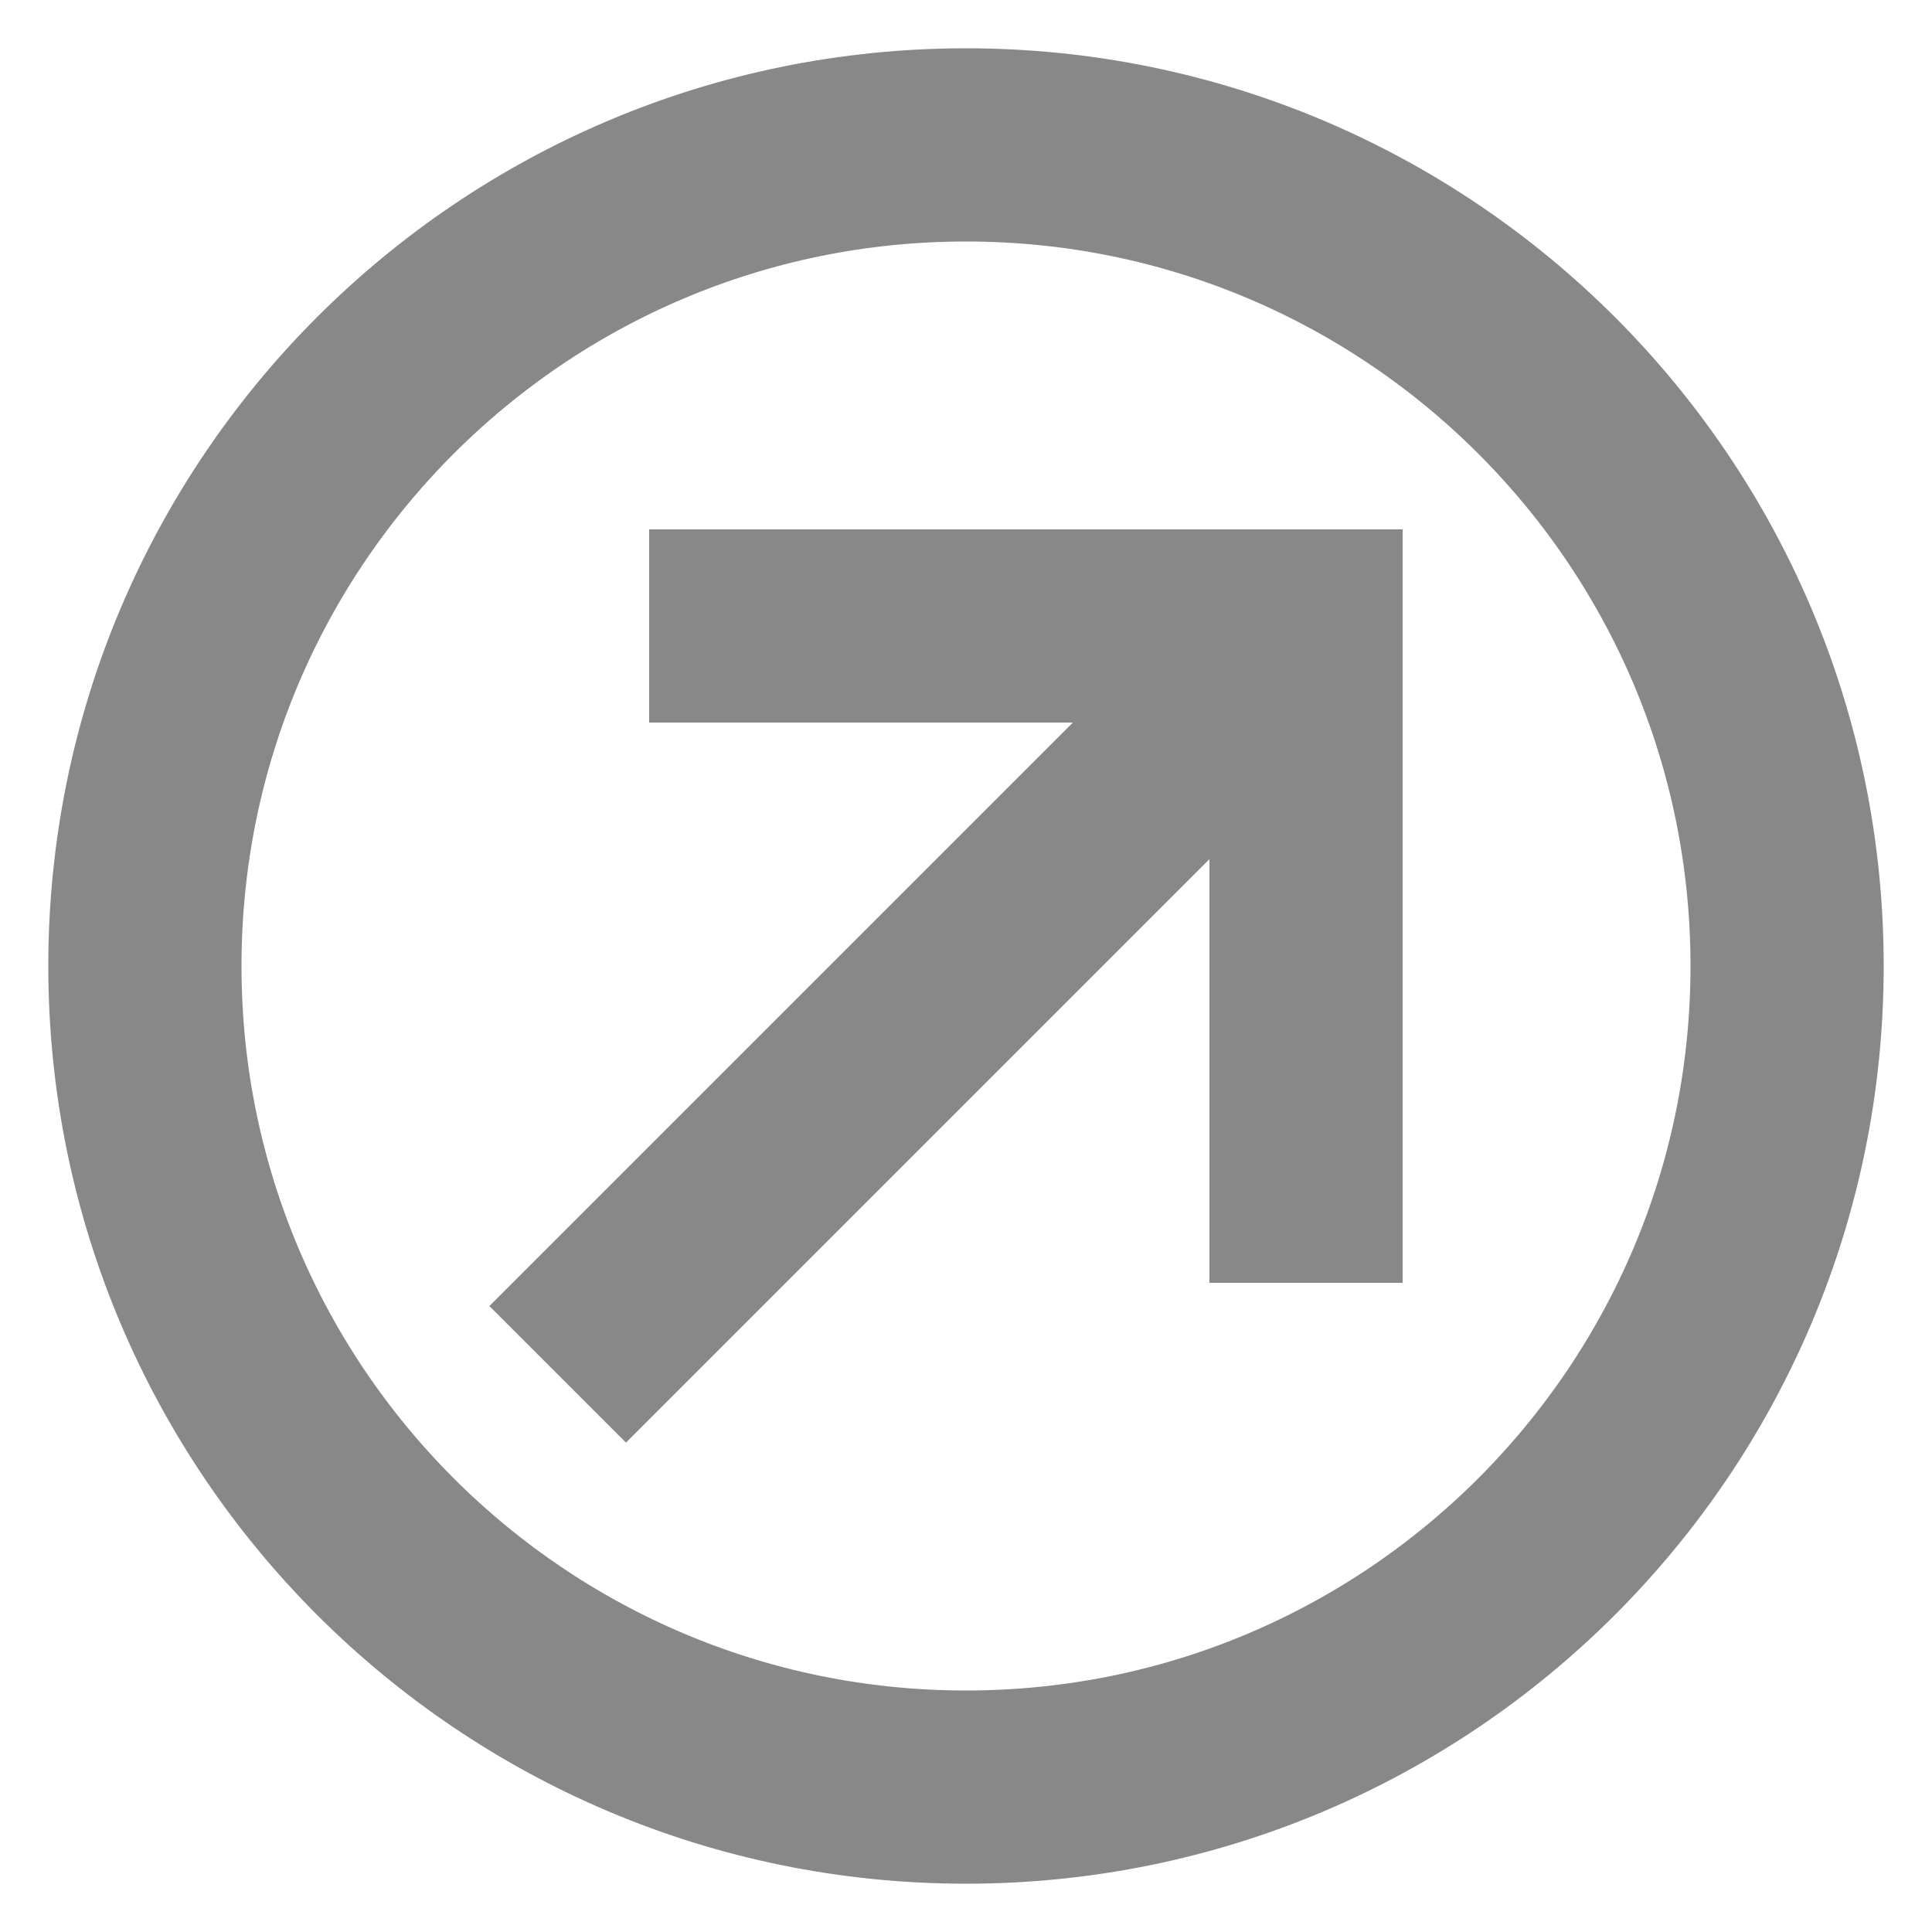
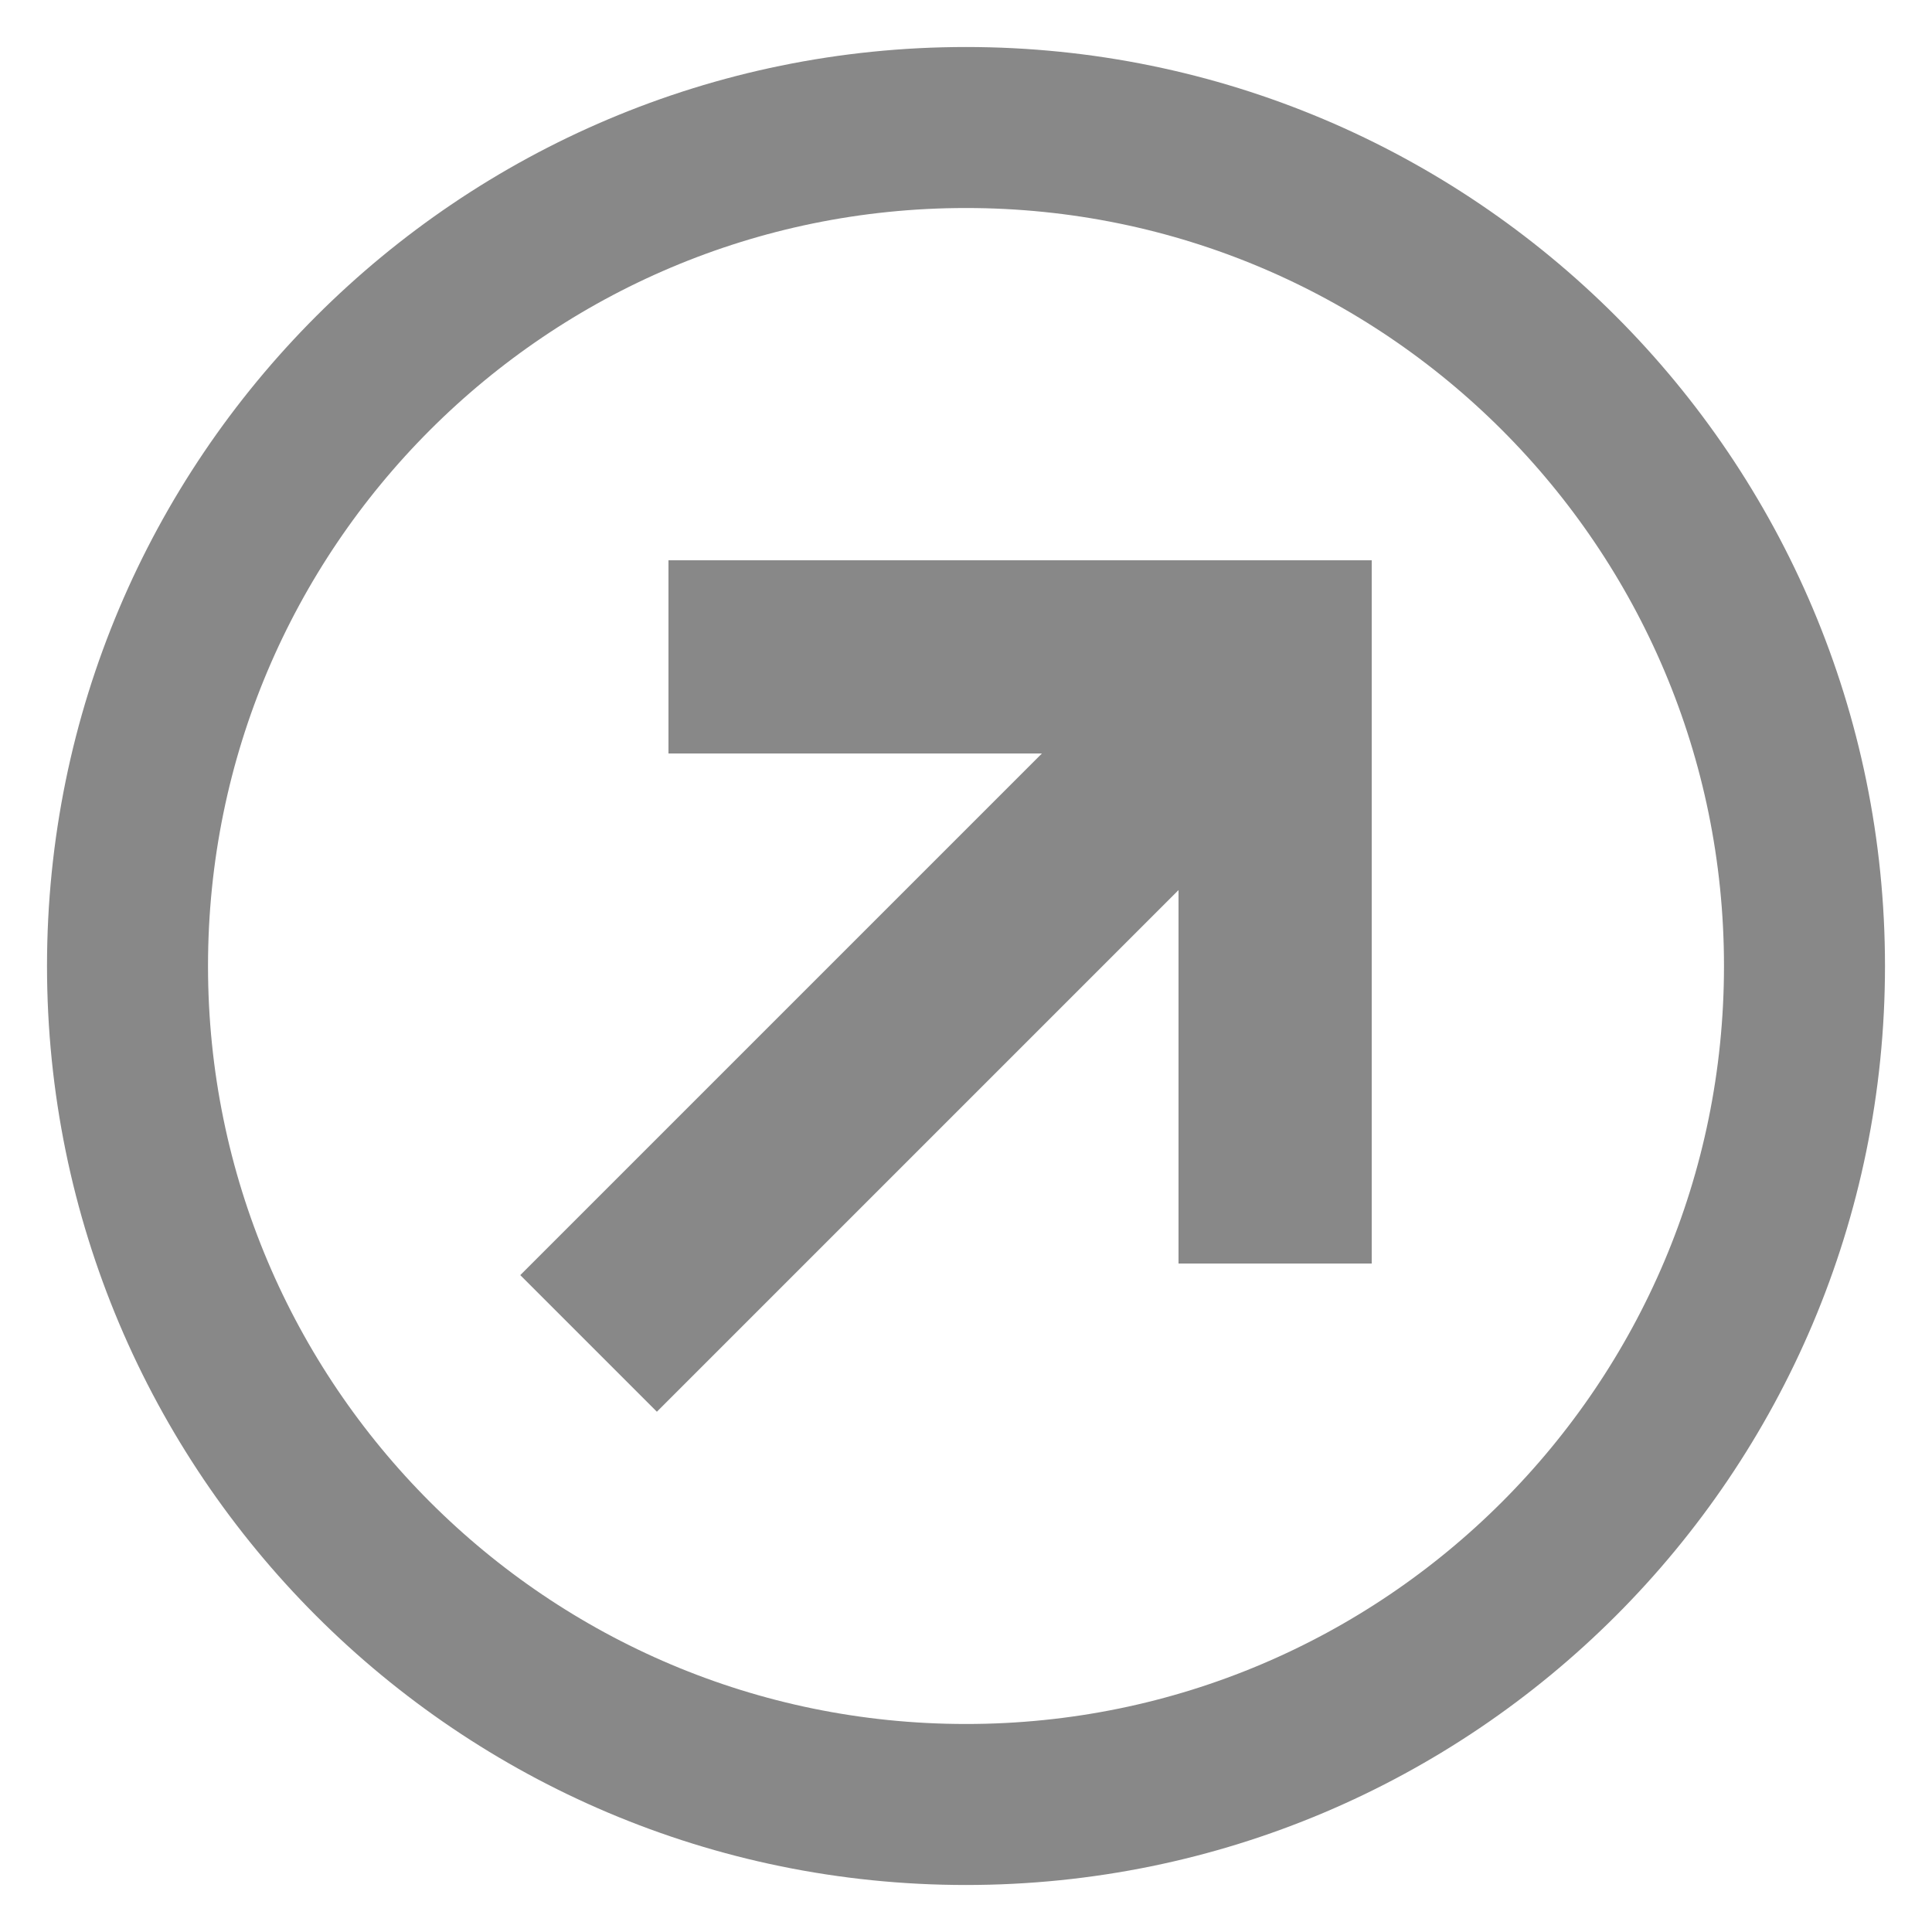
- <svg xmlns="http://www.w3.org/2000/svg" viewBox="0 0 10 10">
+ <svg xmlns="http://www.w3.org/2000/svg" viewBox="0 0 15 15">
  <g fill="none" stroke="#888">
-     <circle cx="5" cy="5" r="4.25" />
-     <g stroke-linecap="square">
-       <path d="m6.48 3.52-3.24 3.24" />
-       <path d="m3.86 3.24h2.9" />
-       <path d="m6.76 6.14v-2.9" />
+     <circle cx="7.5" cy="7.5" r="6.51" stroke-width="1.25" />
+     <g stroke-linecap="square" stroke-width="1.5">
+       <path d="m9.51 5.49-4.41 4.41" />
+       <path d="m5.94 5.1h3.96" />
+       <path d="m9.9 9.06v-3.96" />
    </g>
  </g>
</svg>
